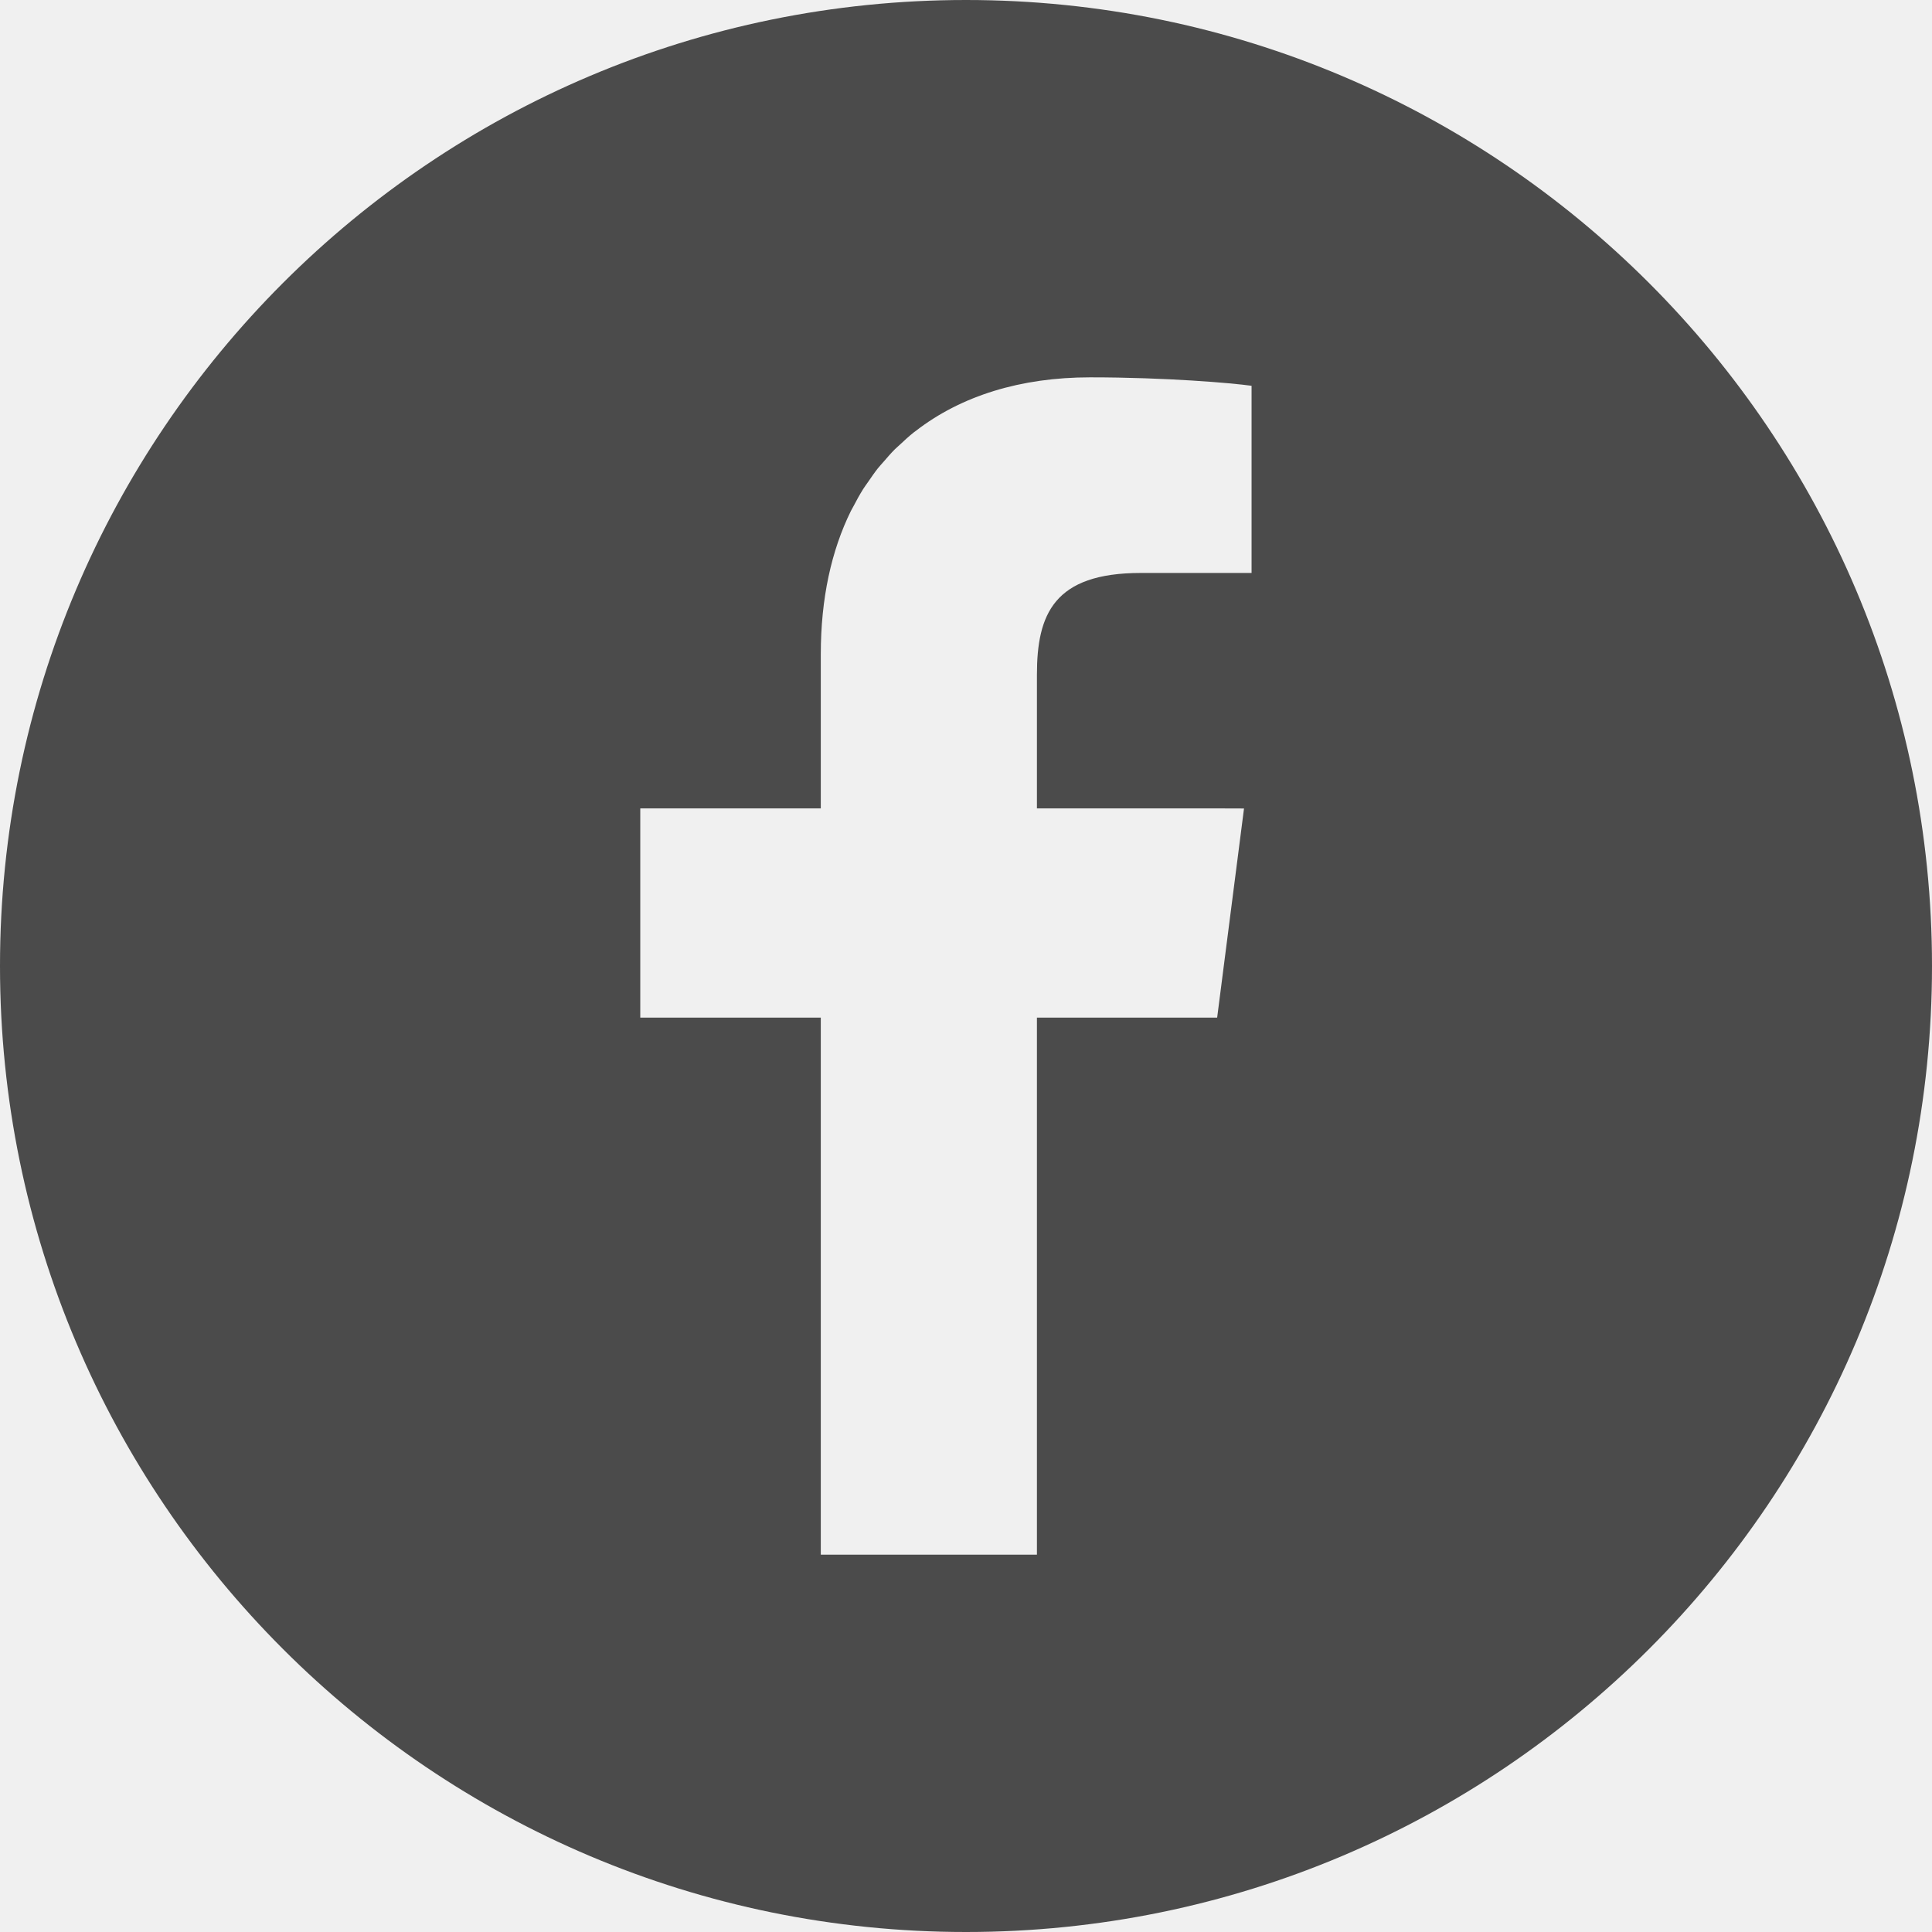
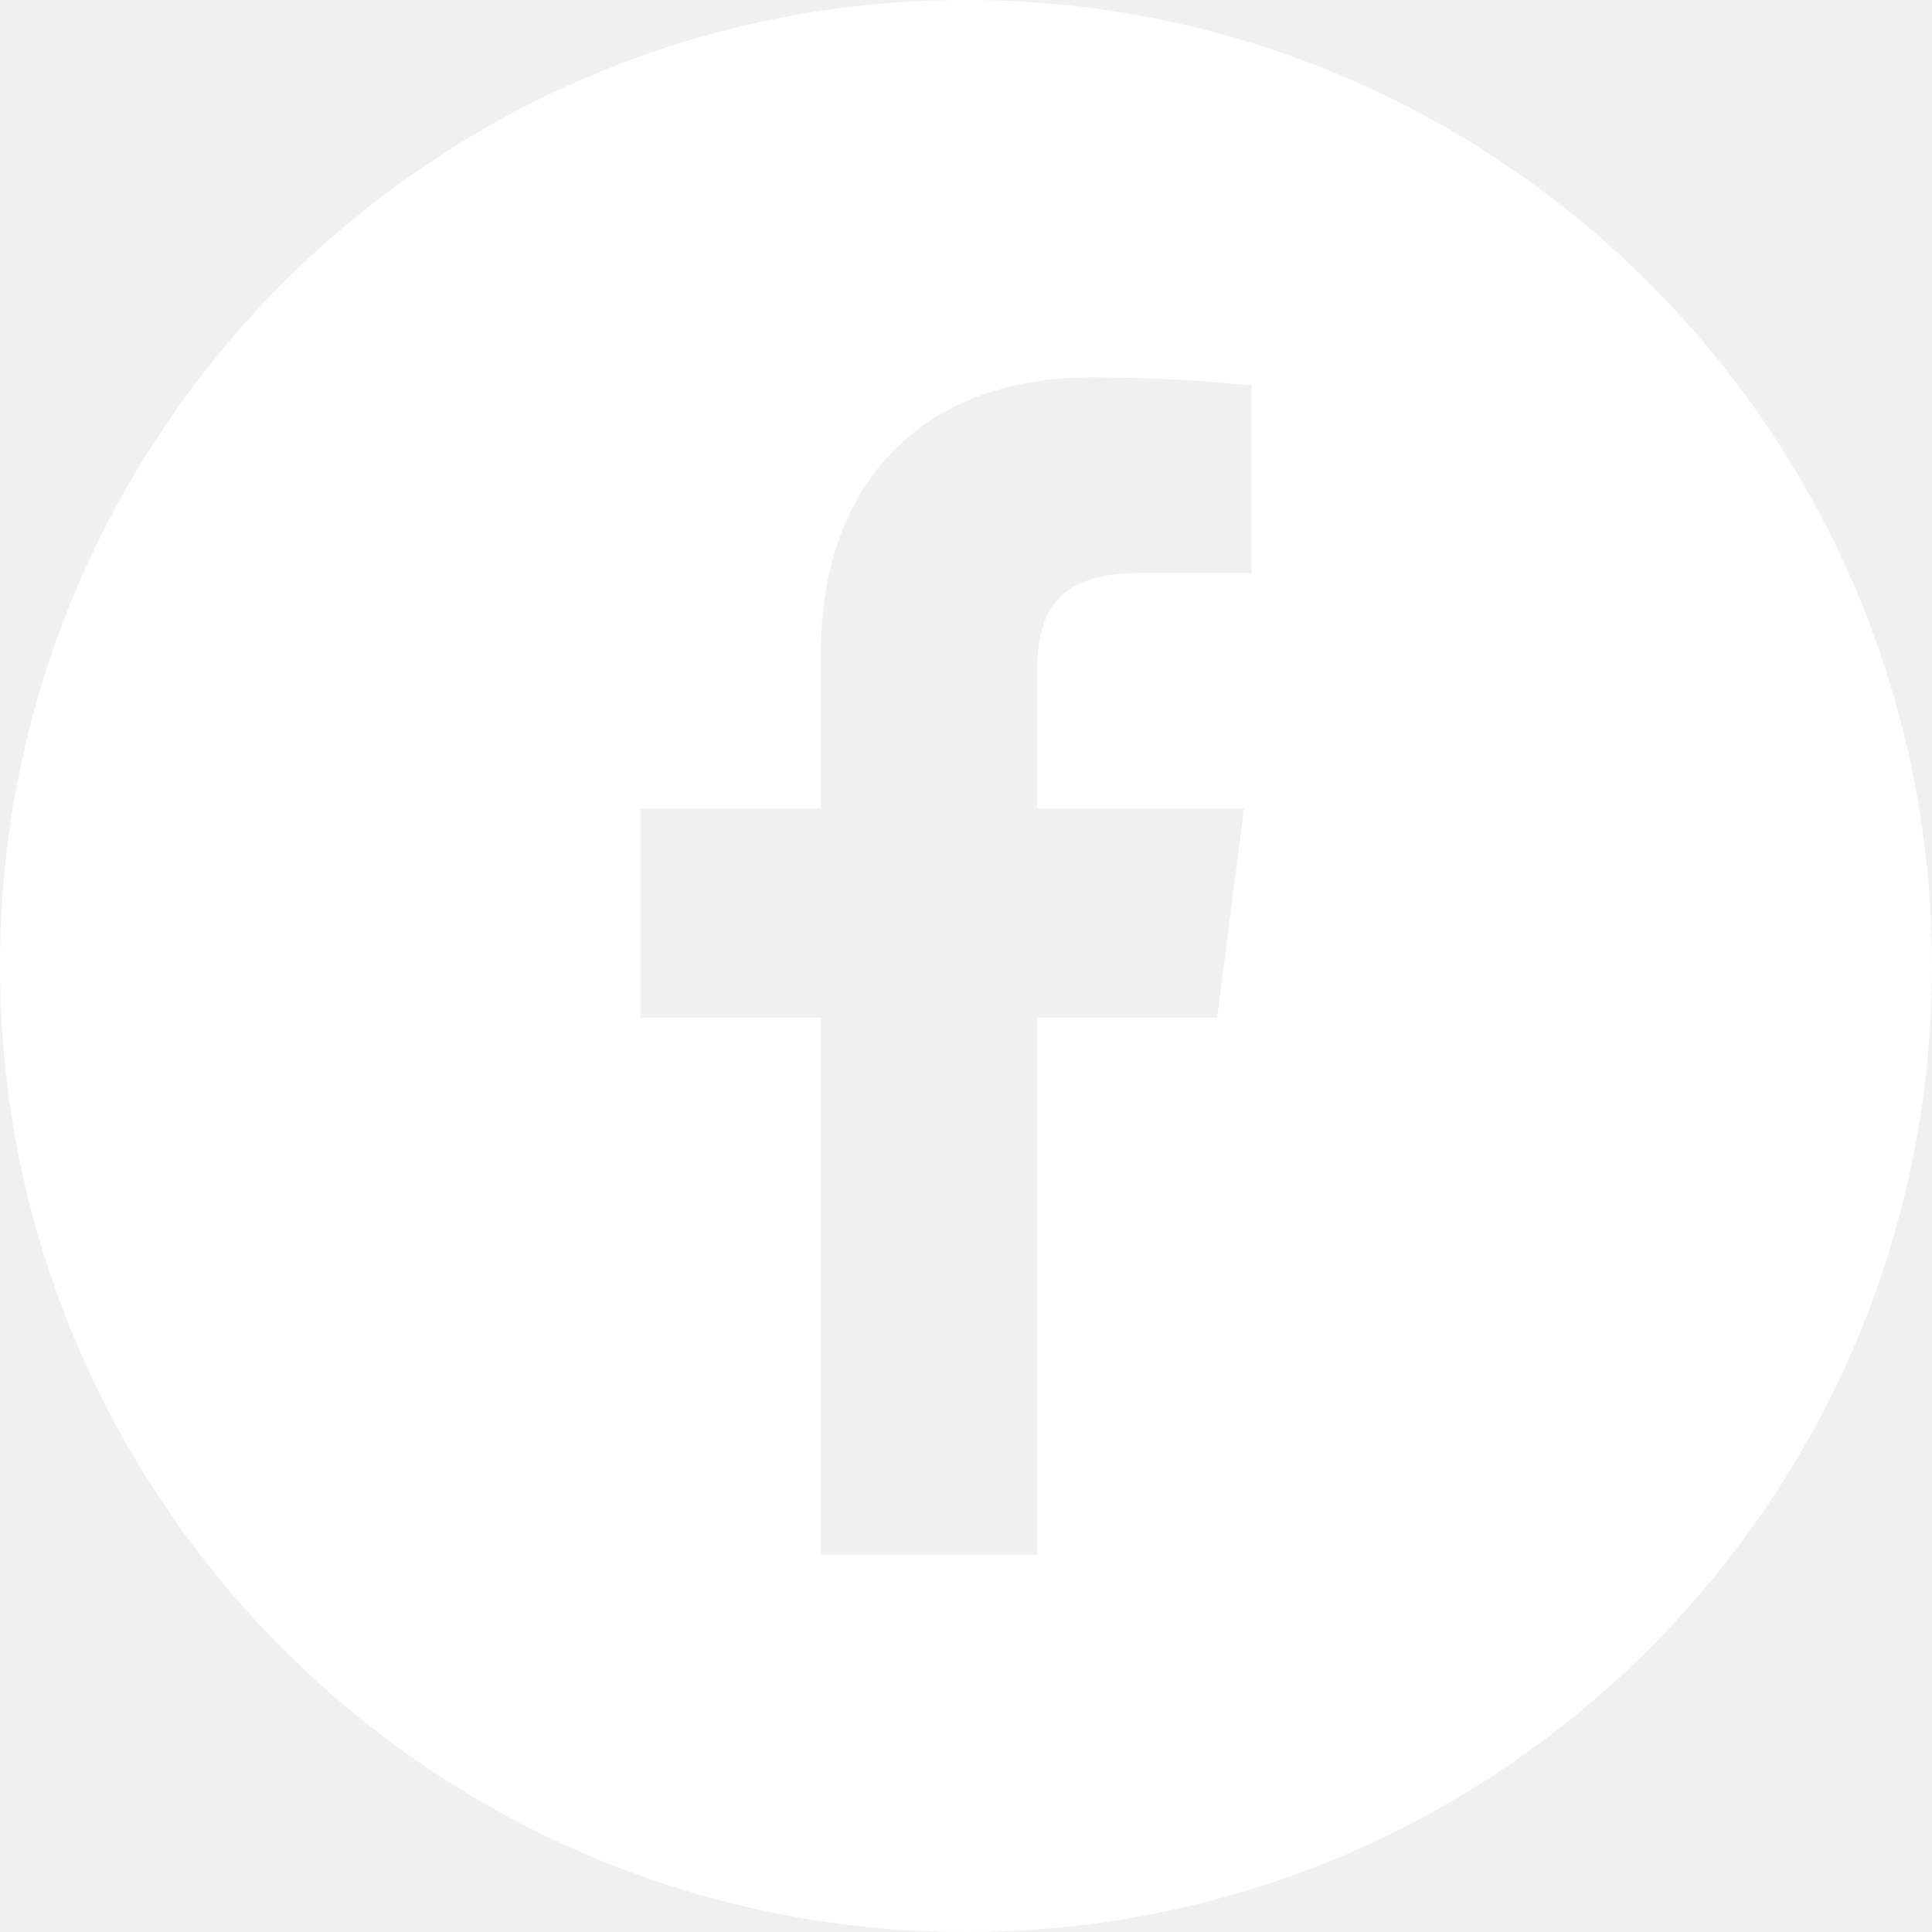
<svg xmlns="http://www.w3.org/2000/svg" viewBox="0 0 512 512" style="width:48px;height:48px">
-   <path d="M256 0C114.641 0 0 114.637 0 256c0 141.359 114.641 256 256 256s256-114.641 256-256C512 114.637 397.359 0 256 0zm-38.481 412V269.68H169.68v-55.442h47.839v-40.879c0-14.77 2.813-27.442 7.954-37.898.21-.43.461-.828.683-1.254.821-1.578 1.668-3.133 2.594-4.606.449-.707.949-1.363 1.418-2.047.801-1.16 1.59-2.328 2.457-3.418.527-.664 1.11-1.27 1.66-1.91.922-1.062 1.832-2.133 2.821-3.121.438-.434.914-.824 1.359-1.246 1.211-1.141 2.434-2.27 3.734-3.301.156-.121.324-.226.477-.347C254.742 104.863 270.558 100 288.879 100c20.238 0 37.679 1.519 42.801 2.238v49.602h-29.36c-23.042 0-27.523 10.961-27.523 26.961v35.438h49.207l5.672.019-7.118 55.422h-47.762V412h-57.277z" fill="#4b4b4b" />
+   <path d="M256 0C114.641 0 0 114.637 0 256c0 141.359 114.641 256 256 256s256-114.641 256-256C512 114.637 397.359 0 256 0zm-38.481 412V269.68H169.68v-55.442h47.839v-40.879c0-14.77 2.813-27.442 7.954-37.898.21-.43.461-.828.683-1.254.821-1.578 1.668-3.133 2.594-4.606.449-.707.949-1.363 1.418-2.047.801-1.16 1.59-2.328 2.457-3.418.527-.664 1.11-1.27 1.66-1.91.922-1.062 1.832-2.133 2.821-3.121.438-.434.914-.824 1.359-1.246 1.211-1.141 2.434-2.27 3.734-3.301.156-.121.324-.226.477-.347C254.742 104.863 270.558 100 288.879 100c20.238 0 37.679 1.519 42.801 2.238v49.602h-29.36c-23.042 0-27.523 10.961-27.523 26.961v35.438h49.207l5.672.019-7.118 55.422h-47.762V412h-57.277z" fill="#fff" />
</svg>
